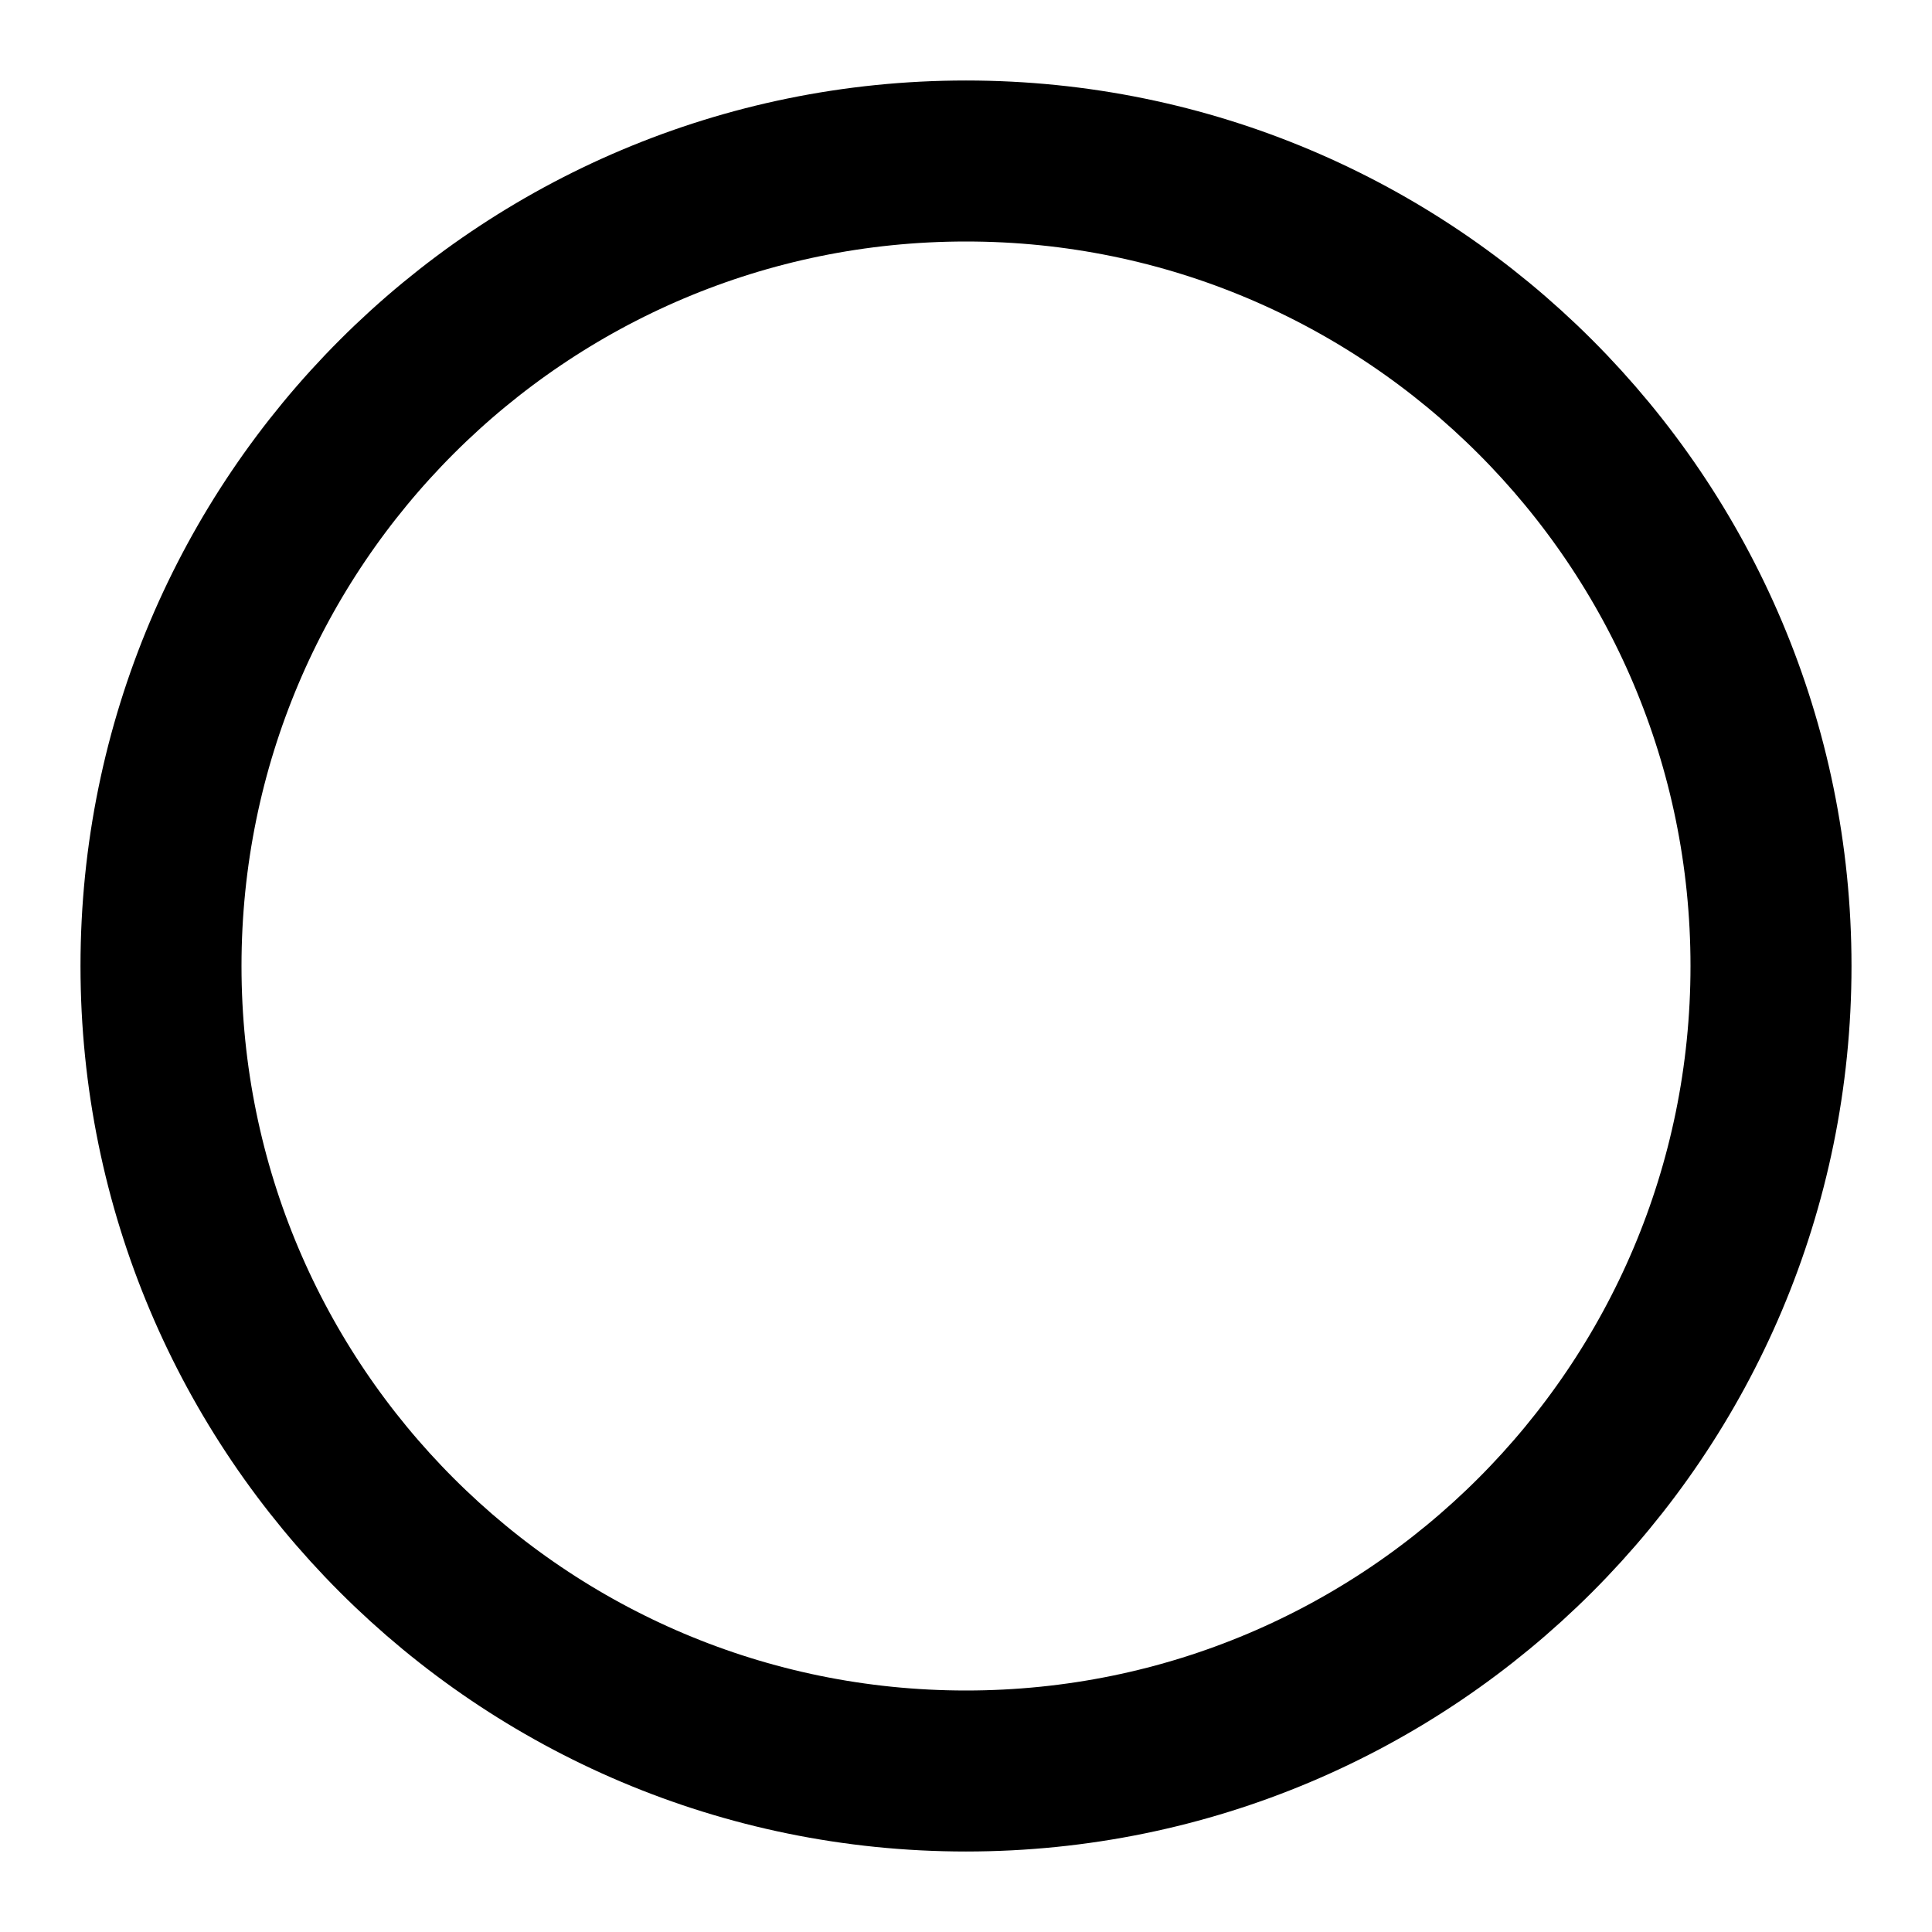
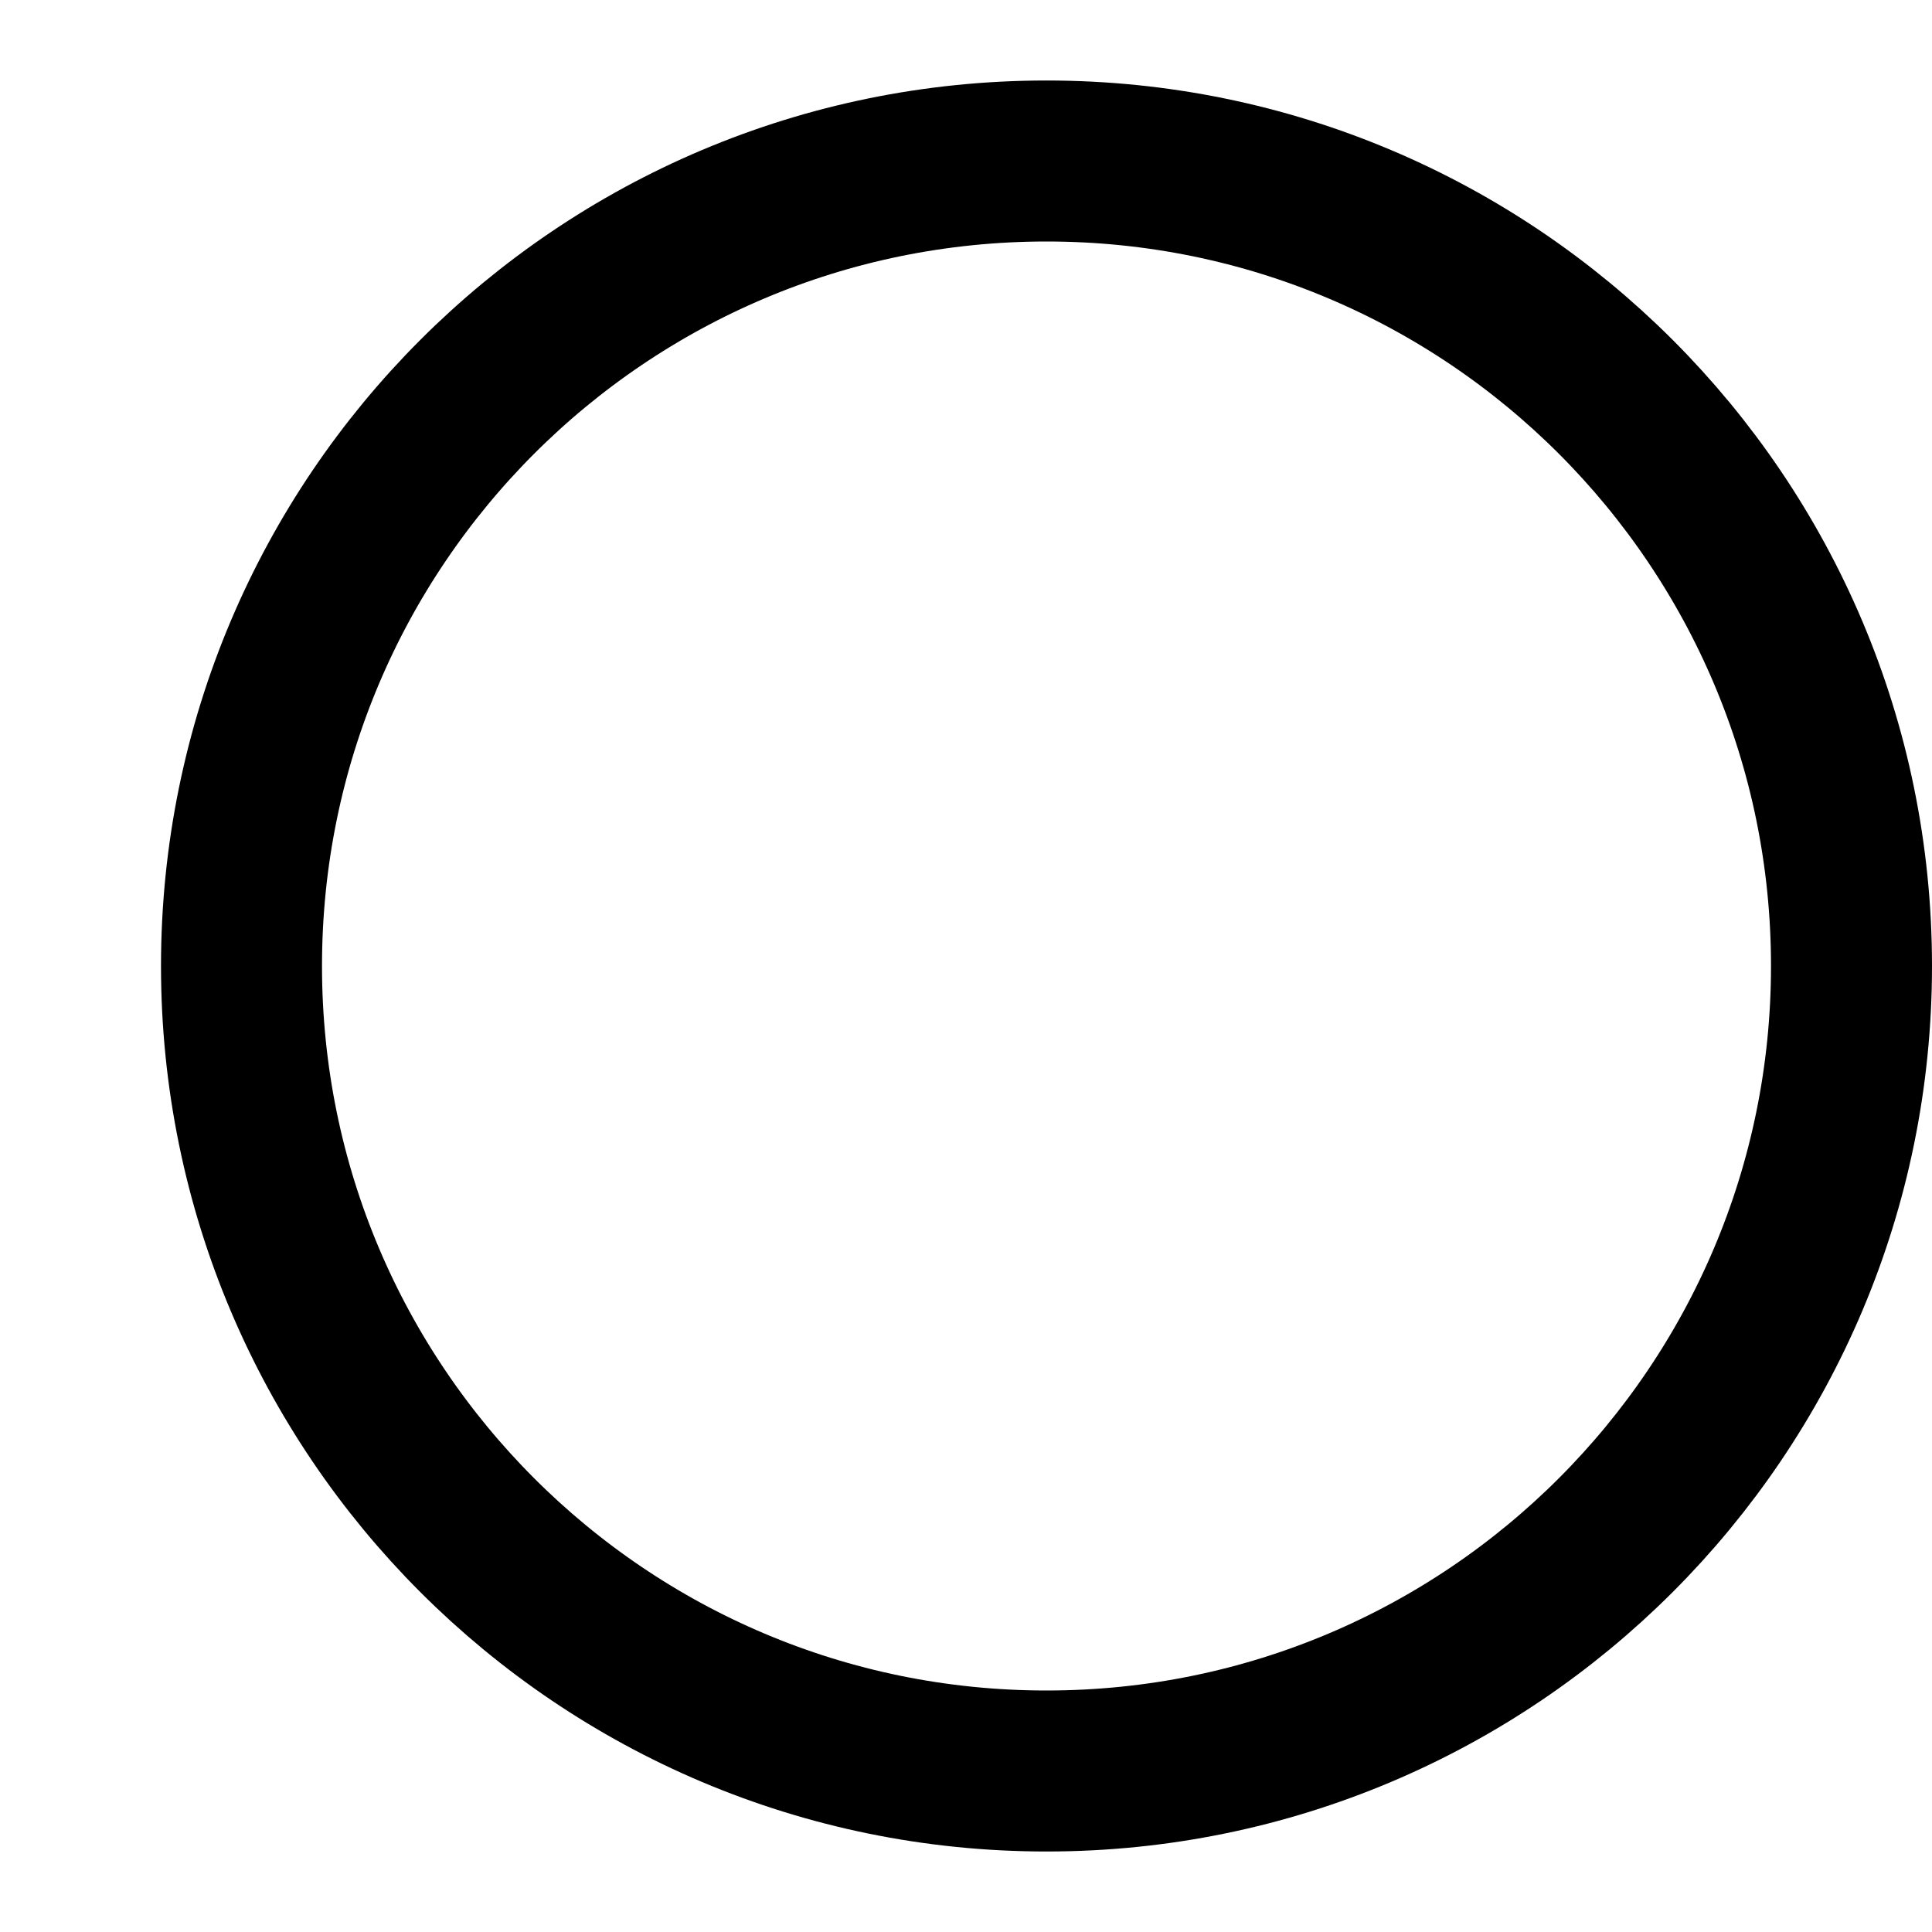
- <svg xmlns="http://www.w3.org/2000/svg" width="24" height="24" viewBox="0 0 24 24" fill="none" stroke="currentColor" stroke-width="2" stroke-linecap="round" stroke-linejoin="round" class="feather feather-circle">
+ <svg xmlns="http://www.w3.org/2000/svg" width="22" height="22" viewBox="0 0 22 24" fill="none" stroke="currentColor" stroke-width="2" stroke-linecap="round" stroke-linejoin="round" class="feather feather-circle">
  <circle cx="12" cy="12" r="10" />
</svg>
